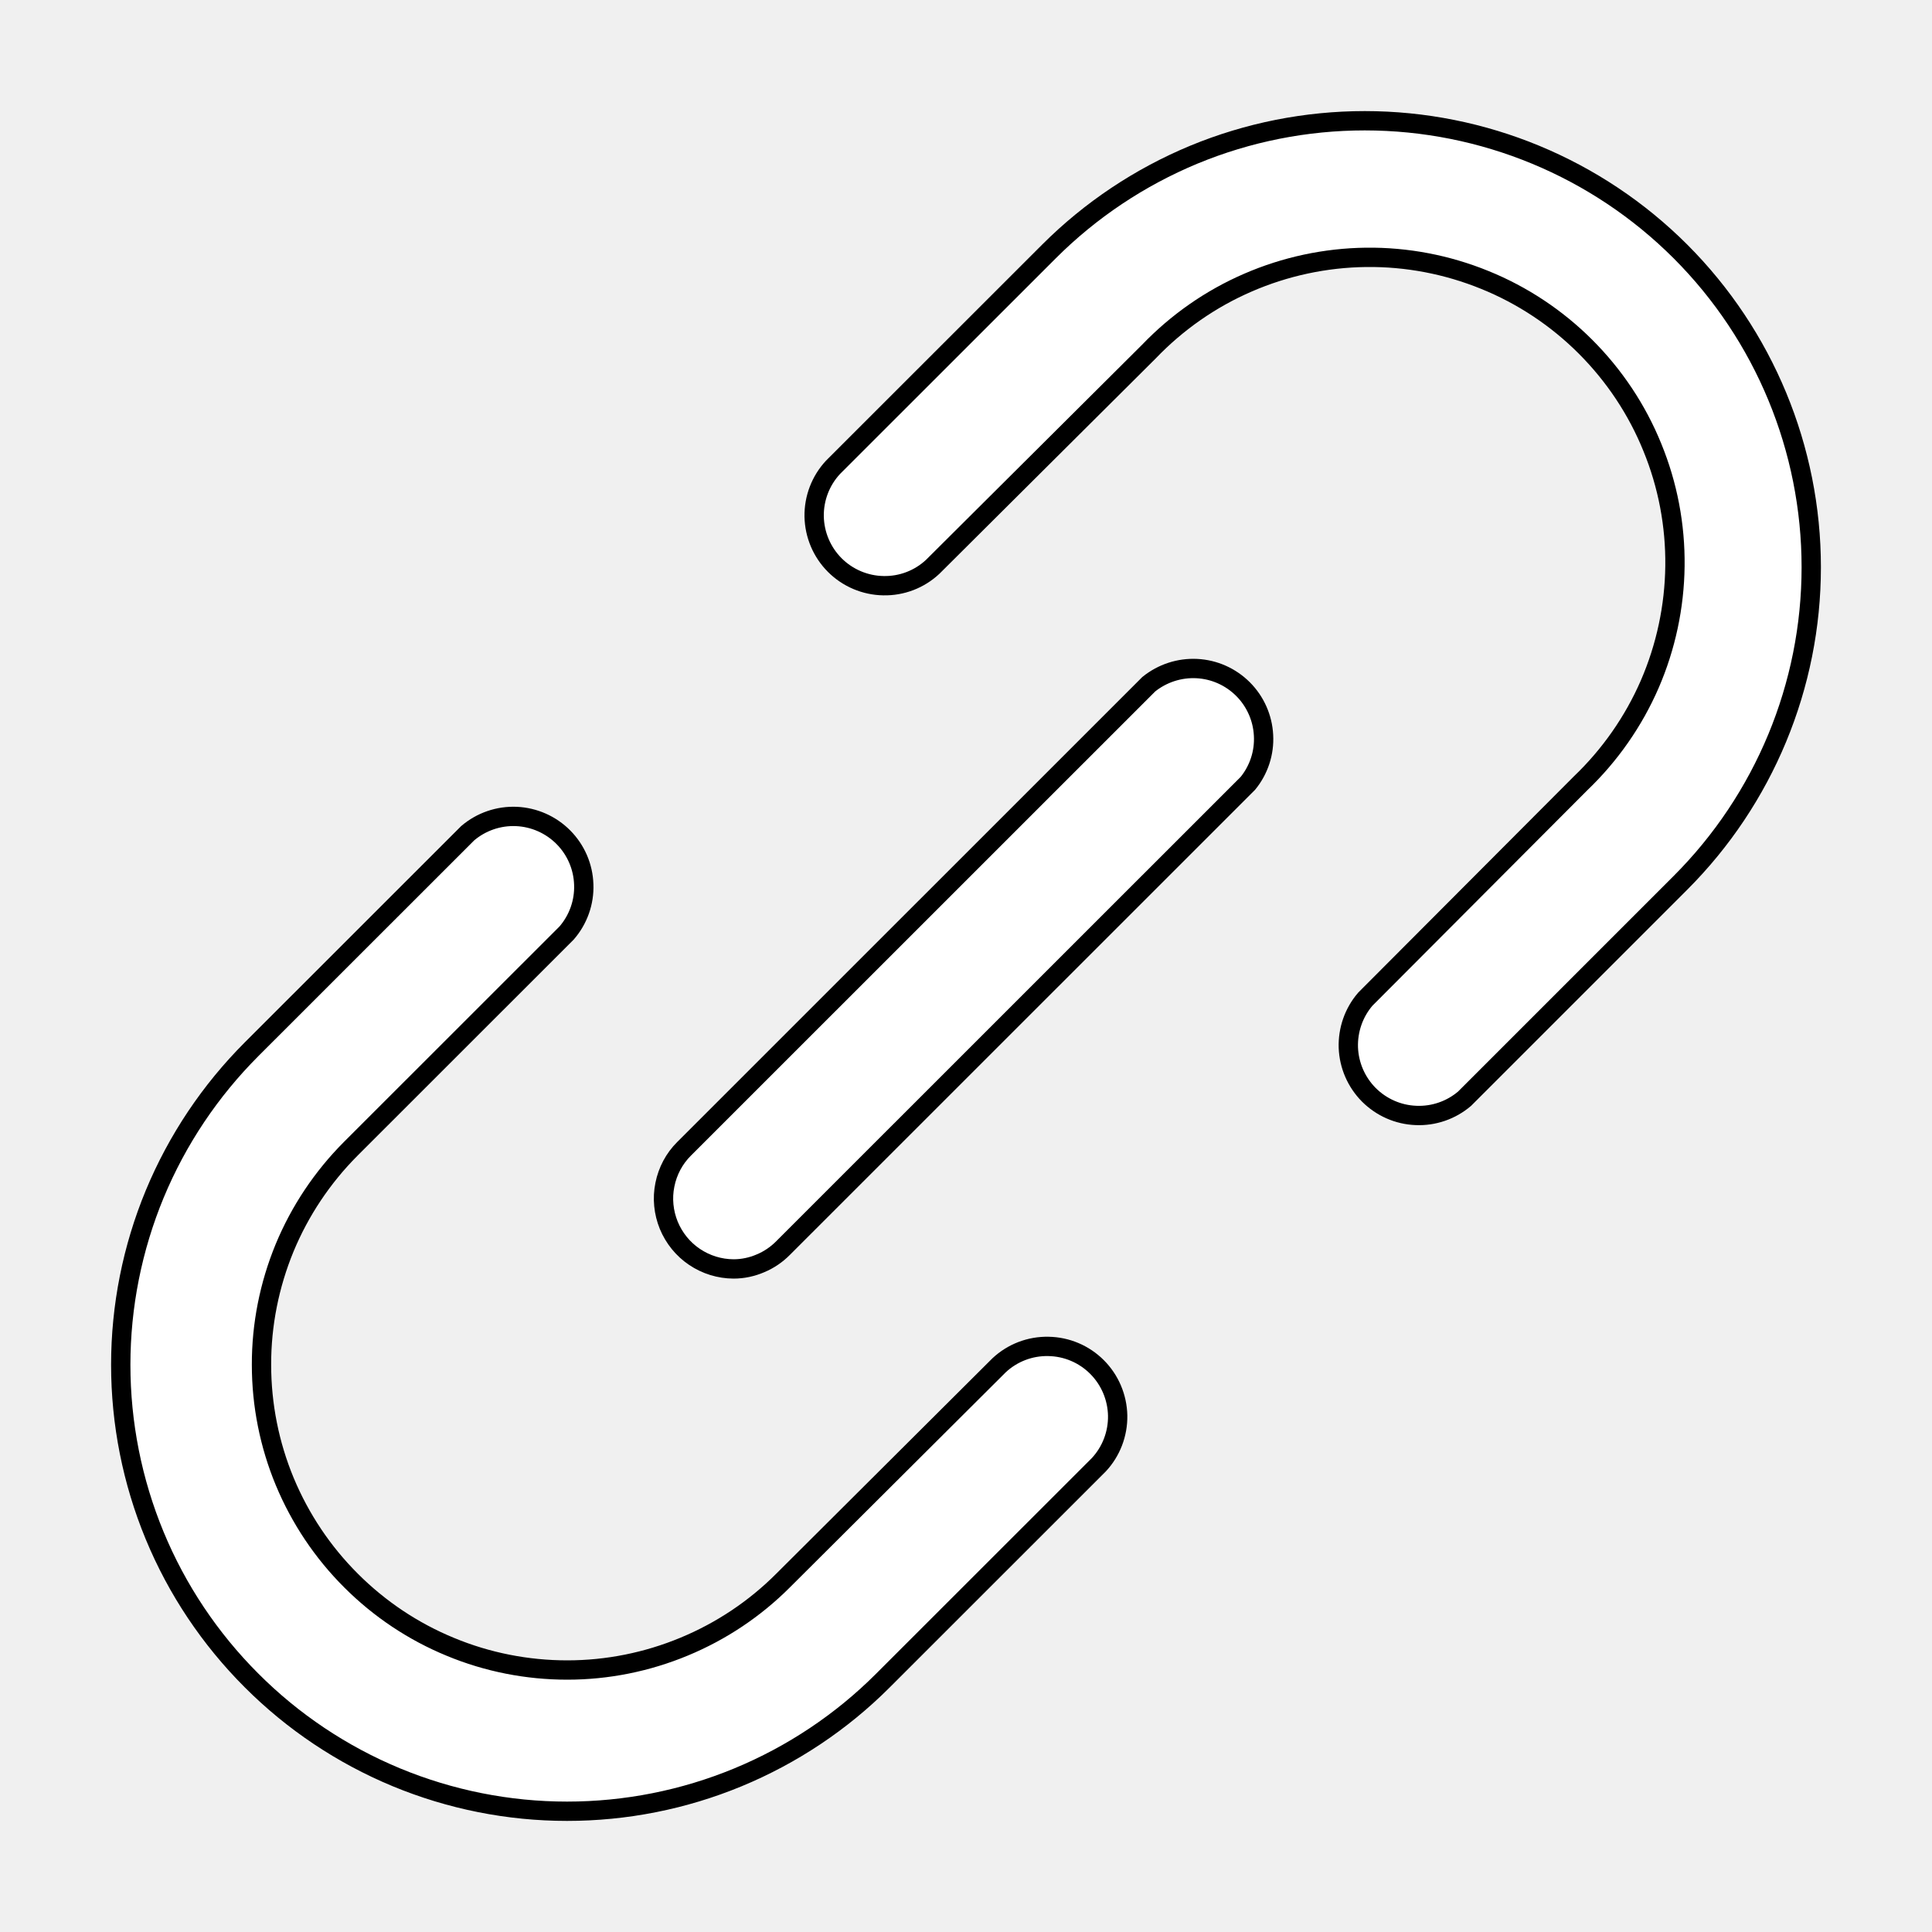
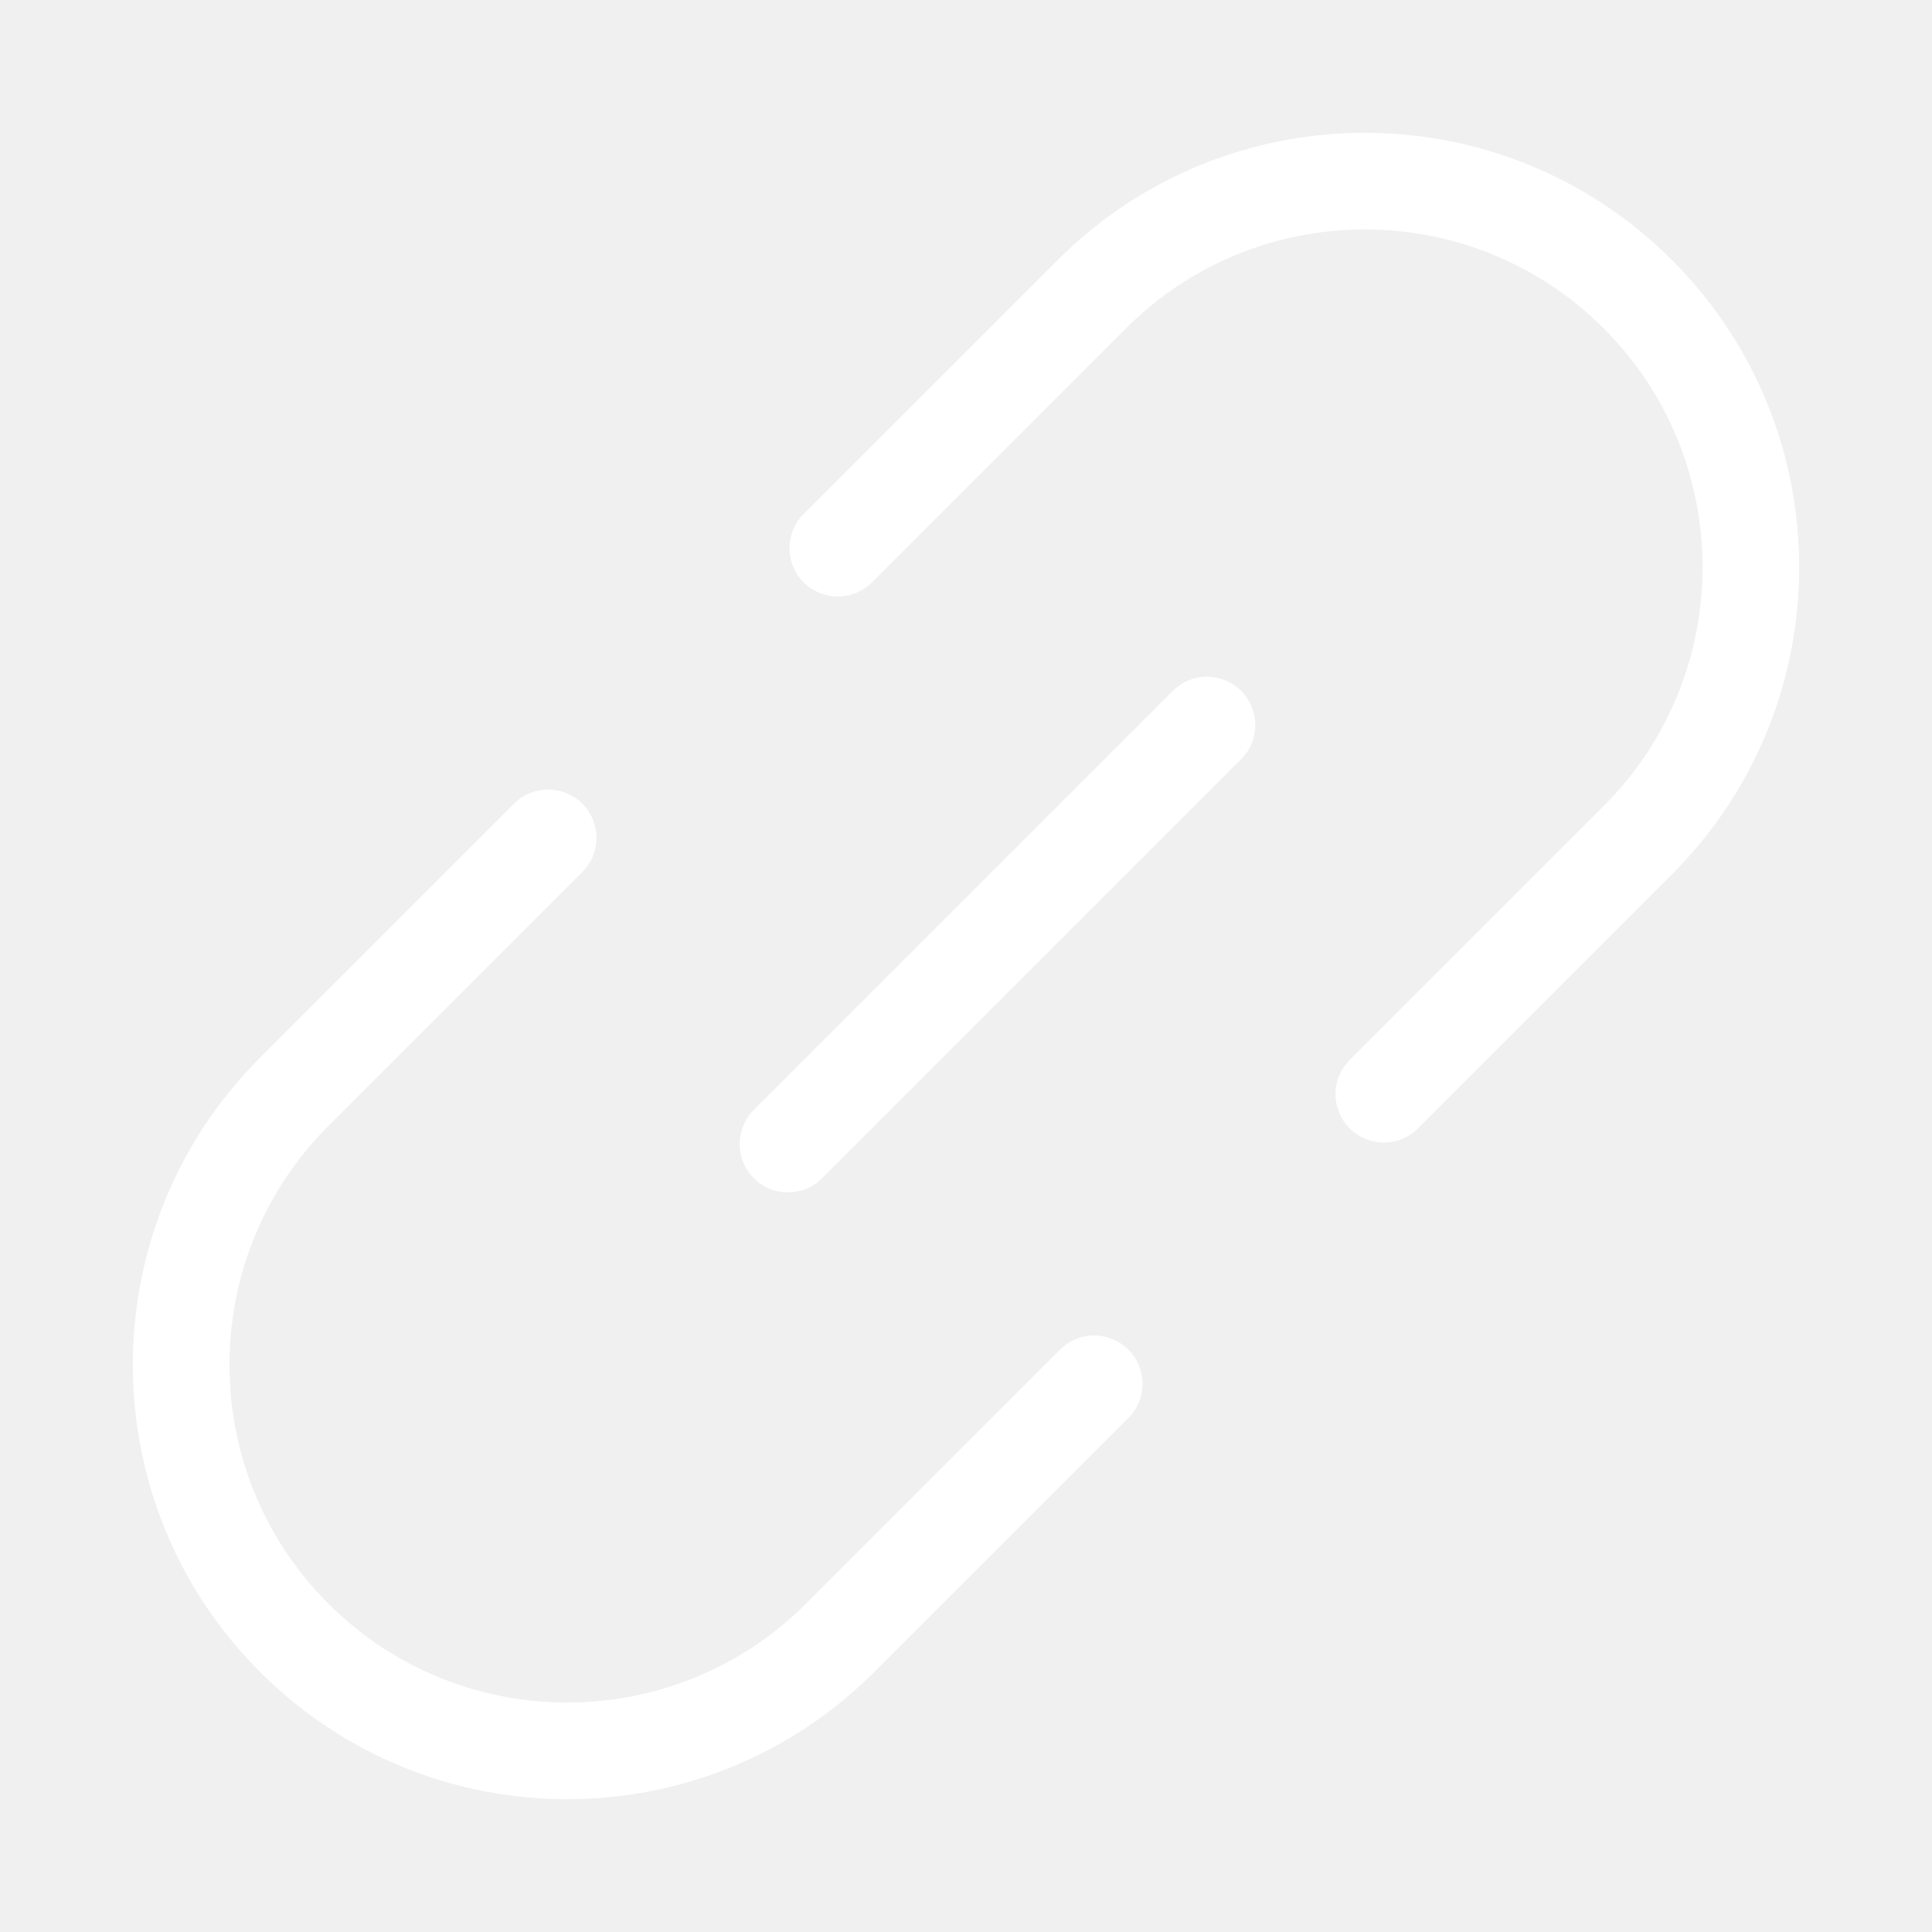
<svg xmlns="http://www.w3.org/2000/svg" width="20" height="20" viewBox="0 0 20 20" fill="none">
-   <path d="M16.362 8.109C16.666 7.818 16.91 7.469 17.078 7.083C17.245 6.697 17.334 6.281 17.339 5.86C17.344 5.439 17.265 5.021 17.105 4.631C16.947 4.241 16.711 3.887 16.413 3.589C16.116 3.292 15.761 3.056 15.371 2.898C14.981 2.739 14.563 2.659 14.142 2.664C13.721 2.669 13.305 2.758 12.918 2.926C12.532 3.093 12.183 3.337 11.892 3.641L9.655 5.868C9.517 5.997 9.334 6.067 9.145 6.063C8.956 6.06 8.775 5.983 8.642 5.85C8.508 5.716 8.432 5.536 8.428 5.347C8.425 5.158 8.495 4.975 8.624 4.837L10.859 2.603C11.288 2.174 11.798 1.834 12.359 1.601C12.92 1.369 13.521 1.25 14.128 1.25C15.354 1.25 16.53 1.737 17.397 2.604C18.263 3.471 18.75 4.647 18.75 5.872C18.75 7.098 18.262 8.273 17.395 9.14L15.161 11.374C15.021 11.493 14.841 11.555 14.658 11.547C14.474 11.54 14.3 11.463 14.17 11.333C14.041 11.203 13.965 11.029 13.958 10.845C13.952 10.662 14.014 10.482 14.134 10.343L16.362 8.109Z" fill="white" />
-   <path d="M4.842 8.625C4.982 8.506 5.162 8.444 5.346 8.452C5.529 8.46 5.703 8.537 5.832 8.667C5.962 8.798 6.037 8.972 6.043 9.156C6.05 9.34 5.986 9.519 5.866 9.658L3.631 11.892C3.338 12.186 3.105 12.534 2.946 12.918C2.788 13.302 2.706 13.713 2.707 14.128C2.707 14.544 2.789 14.955 2.948 15.338C3.108 15.722 3.341 16.07 3.635 16.363C3.929 16.657 4.278 16.89 4.662 17.048C5.045 17.207 5.457 17.288 5.872 17.288C6.288 17.288 6.699 17.205 7.082 17.046C7.466 16.887 7.815 16.654 8.108 16.36L10.343 14.133C10.481 14.004 10.664 13.934 10.853 13.938C11.042 13.941 11.222 14.017 11.356 14.151C11.49 14.285 11.566 14.465 11.57 14.654C11.573 14.843 11.503 15.026 11.374 15.164L9.139 17.398C8.71 17.827 8.2 18.167 7.639 18.399C7.078 18.631 6.477 18.75 5.87 18.75C5.263 18.75 4.662 18.63 4.102 18.398C3.541 18.165 3.032 17.825 2.603 17.395C2.174 16.966 1.833 16.457 1.601 15.896C1.369 15.335 1.25 14.735 1.25 14.128C1.25 13.521 1.37 12.92 1.602 12.36C1.835 11.799 2.176 11.29 2.605 10.861L4.842 8.625Z" fill="white" />
-   <path d="M7.189 13.011C7.309 13.092 7.449 13.135 7.593 13.136C7.689 13.136 7.784 13.116 7.872 13.078C7.961 13.041 8.041 12.986 8.108 12.918L12.918 8.109C13.032 7.969 13.09 7.792 13.08 7.612C13.071 7.432 12.995 7.261 12.868 7.134C12.74 7.006 12.57 6.93 12.389 6.921C12.209 6.912 12.032 6.97 11.892 7.083L7.082 11.892C6.98 11.993 6.911 12.123 6.883 12.264C6.854 12.405 6.869 12.551 6.923 12.684C6.978 12.817 7.07 12.931 7.189 13.011Z" fill="white" />
-   <path d="M16.362 8.109C16.666 7.818 16.91 7.469 17.078 7.083C17.245 6.697 17.334 6.281 17.339 5.86C17.344 5.439 17.265 5.021 17.105 4.631C16.947 4.241 16.711 3.887 16.413 3.589C16.116 3.292 15.761 3.056 15.371 2.898C14.981 2.739 14.563 2.659 14.142 2.664C13.721 2.669 13.305 2.758 12.918 2.926C12.532 3.093 12.183 3.337 11.892 3.641L9.655 5.868C9.517 5.997 9.334 6.067 9.145 6.063C8.956 6.06 8.775 5.983 8.642 5.85C8.508 5.716 8.432 5.536 8.428 5.347C8.425 5.158 8.495 4.975 8.624 4.837L10.859 2.603C11.288 2.174 11.798 1.834 12.359 1.601C12.92 1.369 13.521 1.25 14.128 1.25C15.354 1.25 16.53 1.737 17.397 2.604C18.263 3.471 18.75 4.647 18.75 5.872C18.75 7.098 18.262 8.273 17.395 9.14L15.161 11.374C15.021 11.493 14.841 11.555 14.658 11.547C14.474 11.54 14.3 11.463 14.17 11.333C14.041 11.203 13.965 11.029 13.958 10.845C13.952 10.662 14.014 10.482 14.134 10.343L16.362 8.109Z" stroke="black" stroke-width="0.2" />
-   <path d="M4.842 8.625C4.982 8.506 5.162 8.444 5.346 8.452C5.529 8.46 5.703 8.537 5.832 8.667C5.962 8.798 6.037 8.972 6.043 9.156C6.05 9.34 5.986 9.519 5.866 9.658L3.631 11.892C3.338 12.186 3.105 12.534 2.946 12.918C2.788 13.302 2.706 13.713 2.707 14.128C2.707 14.544 2.789 14.955 2.948 15.338C3.108 15.722 3.341 16.07 3.635 16.363C3.929 16.657 4.278 16.89 4.662 17.048C5.045 17.207 5.457 17.288 5.872 17.288C6.288 17.288 6.699 17.205 7.082 17.046C7.466 16.887 7.815 16.654 8.108 16.36L10.343 14.133C10.481 14.004 10.664 13.934 10.853 13.938C11.042 13.941 11.222 14.017 11.356 14.151C11.49 14.285 11.566 14.465 11.57 14.654C11.573 14.843 11.503 15.026 11.374 15.164L9.139 17.398C8.71 17.827 8.2 18.167 7.639 18.399C7.078 18.631 6.477 18.75 5.87 18.75C5.263 18.75 4.662 18.63 4.102 18.398C3.541 18.165 3.032 17.825 2.603 17.395C2.174 16.966 1.833 16.457 1.601 15.896C1.369 15.335 1.25 14.735 1.25 14.128C1.25 13.521 1.37 12.92 1.602 12.36C1.835 11.799 2.176 11.29 2.605 10.861L4.842 8.625Z" stroke="black" stroke-width="0.2" />
-   <path d="M7.189 13.011C7.309 13.092 7.449 13.135 7.593 13.136C7.689 13.136 7.784 13.116 7.872 13.078C7.961 13.041 8.041 12.986 8.108 12.918L12.918 8.109C13.032 7.969 13.09 7.792 13.08 7.612C13.071 7.432 12.995 7.261 12.868 7.134C12.74 7.006 12.57 6.93 12.389 6.921C12.209 6.912 12.032 6.97 11.892 7.083L7.082 11.892C6.98 11.993 6.911 12.123 6.883 12.264C6.854 12.405 6.869 12.551 6.923 12.684C6.978 12.817 7.07 12.931 7.189 13.011Z" stroke="black" stroke-width="0.2" />
+   <path fill-rule="evenodd" clip-rule="evenodd" d="M16.601 3.399C15.236 2.034 13.021 2.034 11.656 3.399L9.027 6.028C8.831 6.224 8.515 6.224 8.319 6.028C8.124 5.833 8.124 5.517 8.319 5.321L10.949 2.692C12.705 0.936 15.553 0.936 17.308 2.692C19.064 4.448 19.064 7.295 17.308 9.051L14.679 11.681C14.483 11.876 14.167 11.876 13.972 11.681C13.776 11.485 13.776 11.169 13.972 10.973L16.601 8.344C17.966 6.979 17.966 4.764 16.601 3.399Z" fill="white" />
+   <path fill-rule="evenodd" clip-rule="evenodd" d="M6.028 8.32C6.224 8.515 6.224 8.831 6.028 9.027L3.399 11.656C2.034 13.021 2.034 15.236 3.399 16.601C4.764 17.966 6.979 17.966 8.344 16.601L10.973 13.972C11.169 13.776 11.485 13.776 11.681 13.972C11.876 14.167 11.876 14.484 11.681 14.679L9.051 17.308C7.295 19.064 4.448 19.064 2.692 17.308C0.936 15.553 0.936 12.705 2.692 10.949L5.321 8.32C5.517 8.124 5.833 8.124 6.028 8.32Z" fill="white" />
+   <path fill-rule="evenodd" clip-rule="evenodd" d="M12.848 7.152C13.043 7.348 13.043 7.664 12.848 7.859L8.511 12.197C8.315 12.392 7.999 12.392 7.803 12.197C7.608 12.002 7.608 11.685 7.803 11.49L12.141 7.152C12.336 6.957 12.653 6.957 12.848 7.152Z" fill="white" />
</svg>
